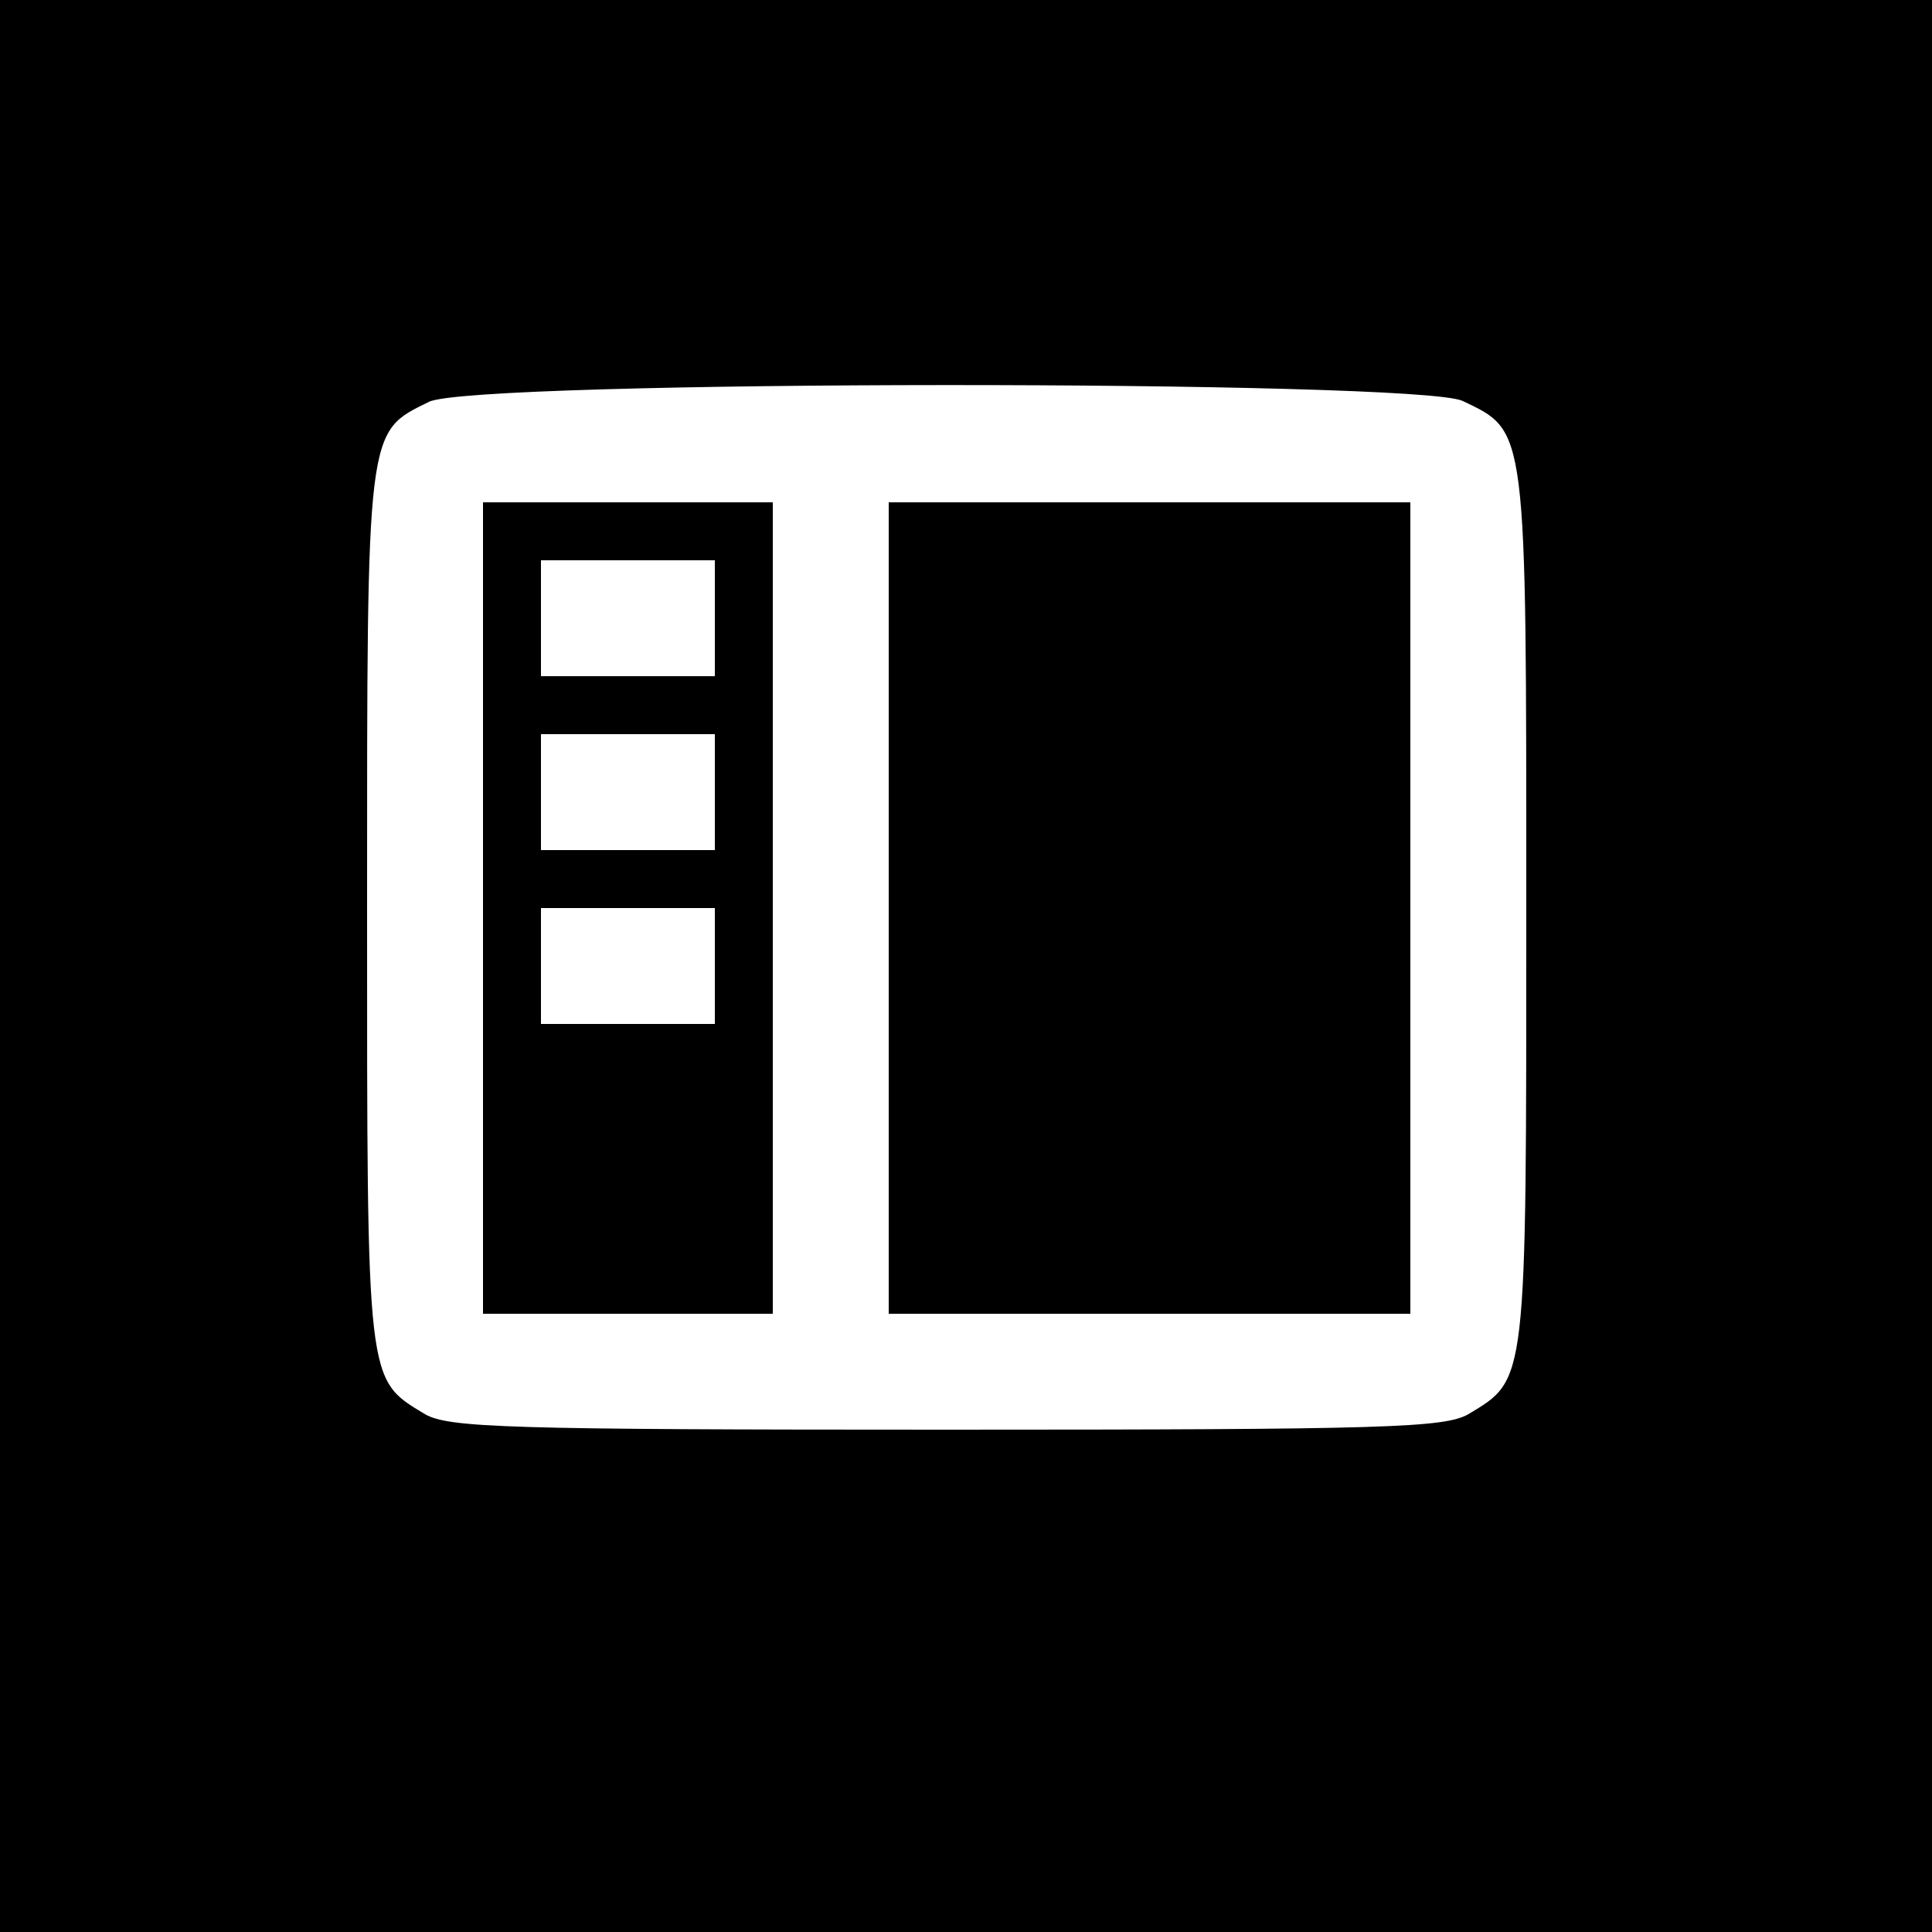
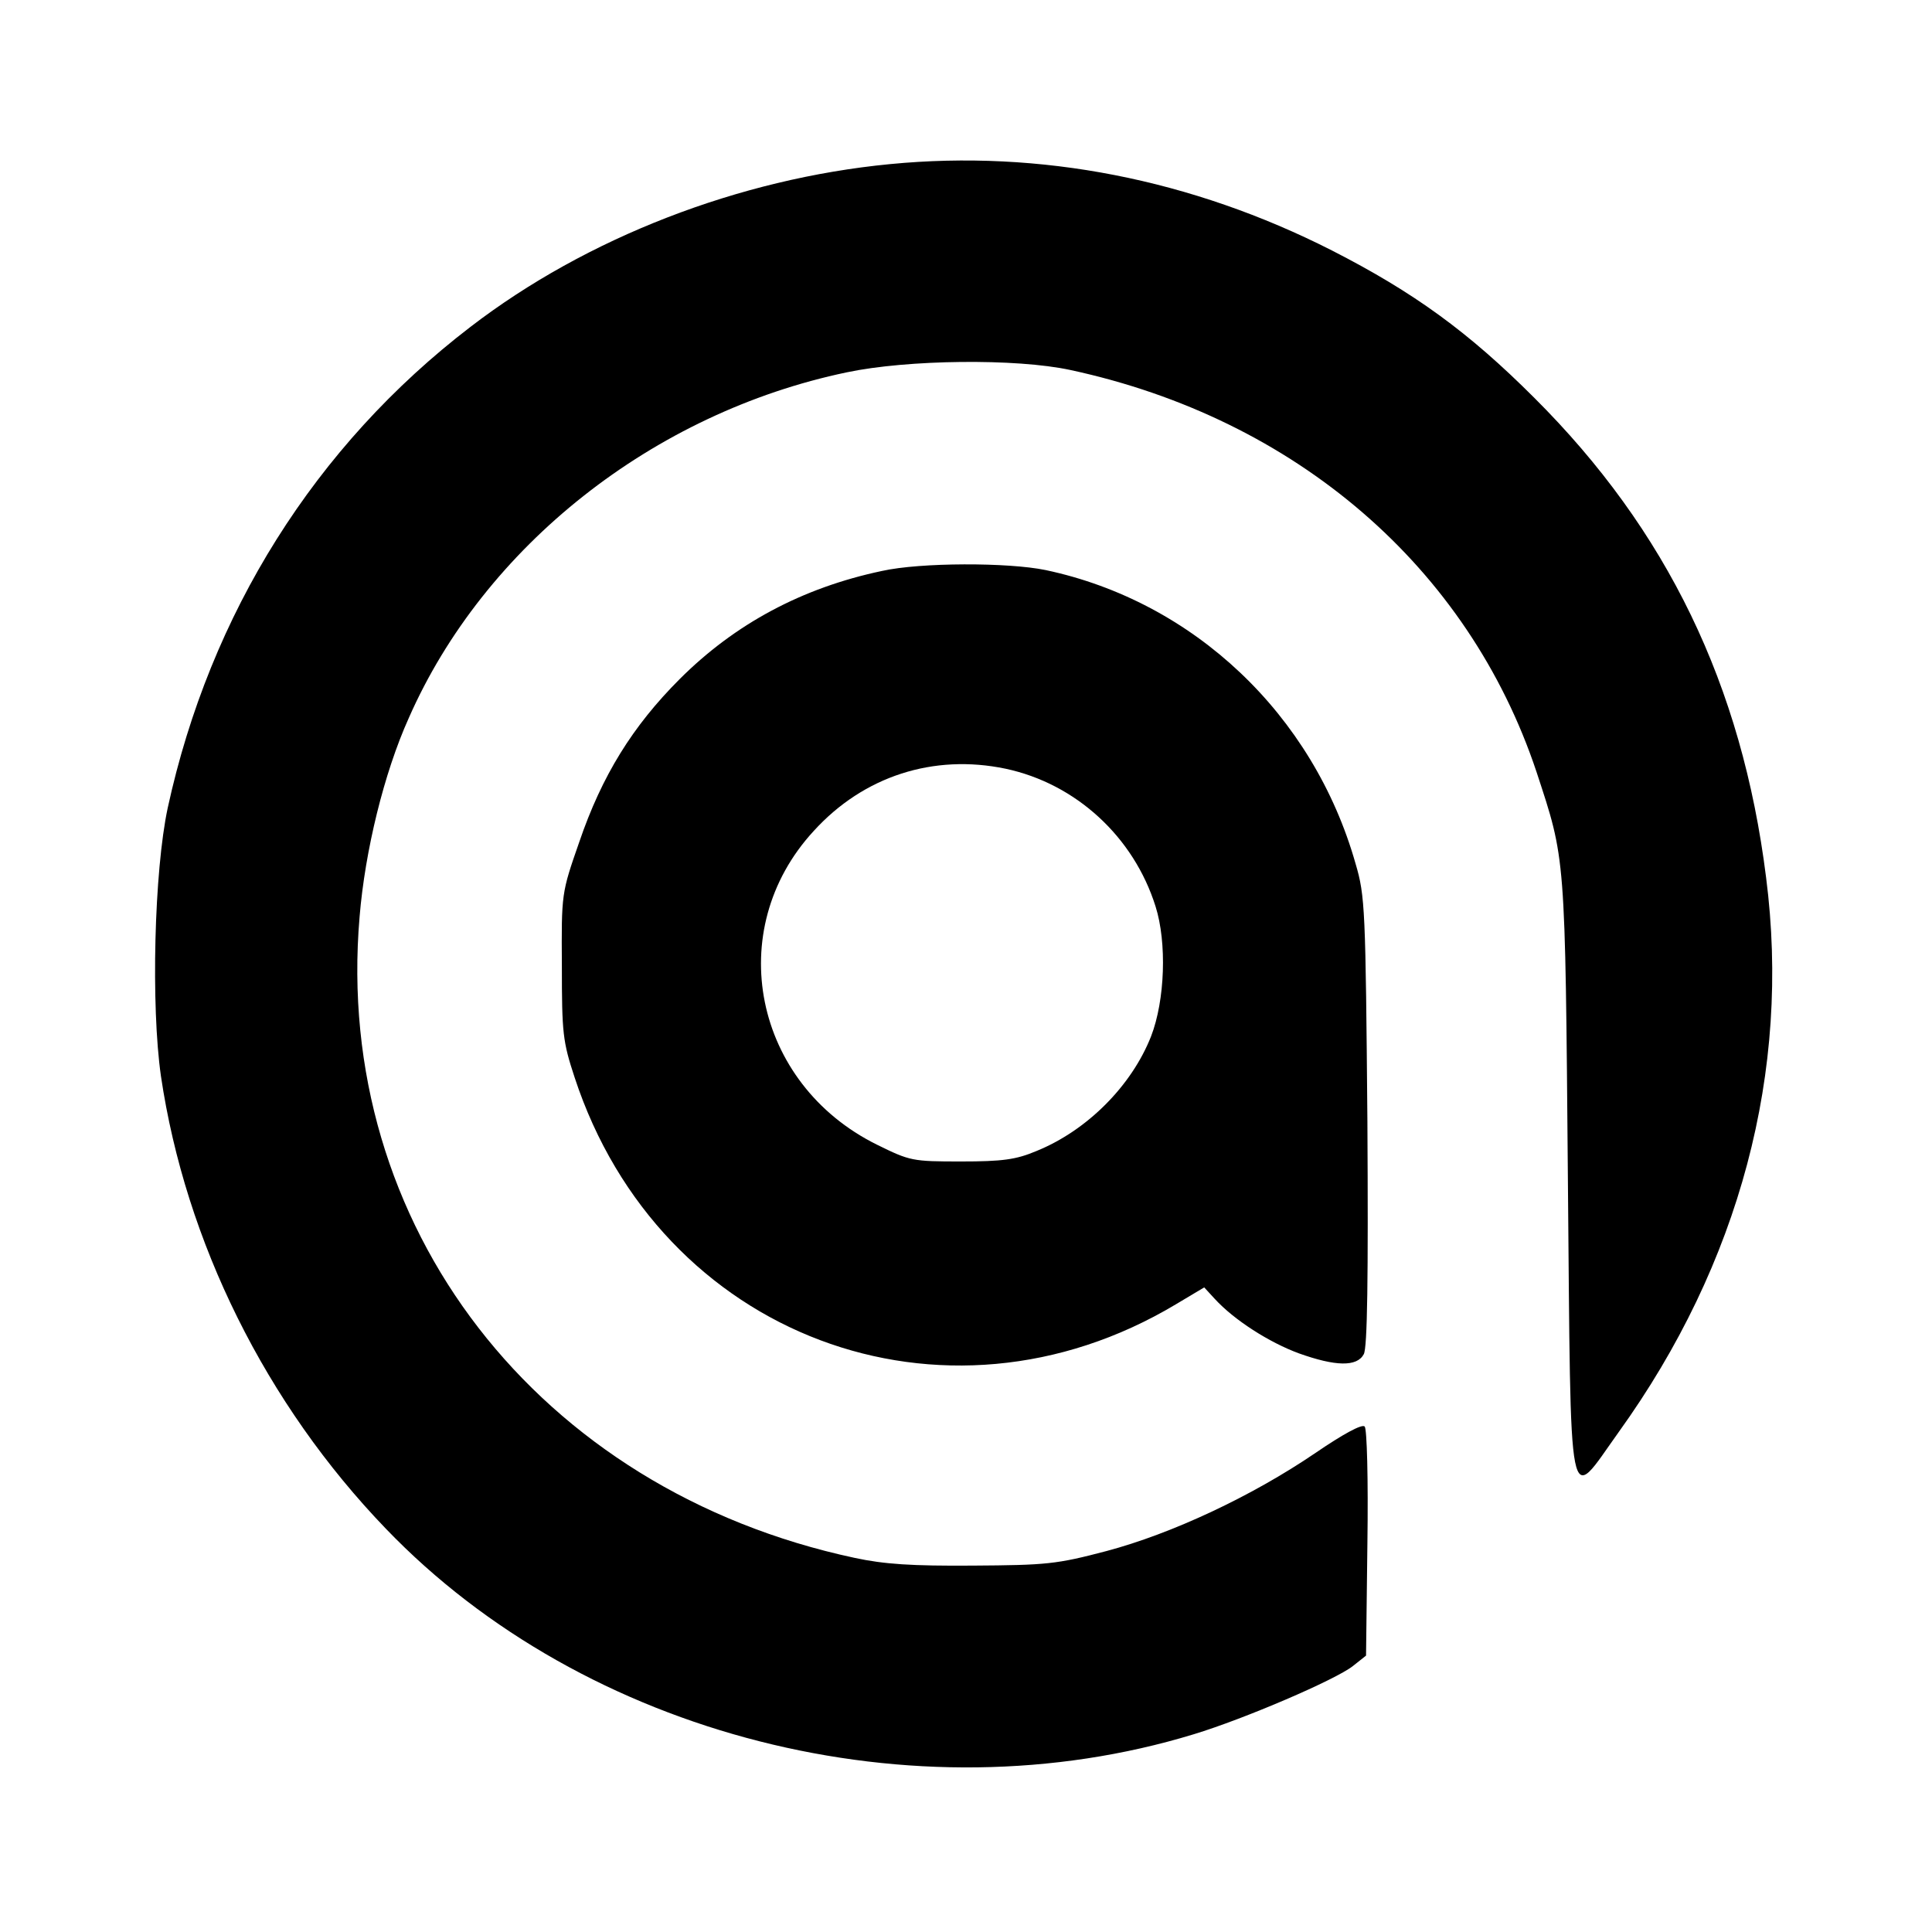
- <svg xmlns="http://www.w3.org/2000/svg" version="1" width="266.667" height="266.667" viewBox="0 0 200 200">
-   <path d="M0 100v100h200V0H0v100zm151.4-58.5c6.7 3.2 6.6 2.4 6.6 52.5 0 49.6.1 48.7-6 52.4-2.5 1.4-8.4 1.6-54 1.6s-51.5-.2-54-1.6c-6.1-3.7-6-2.8-6-52.4 0-50-.1-49.2 6.4-52.4 4.6-2.3 102.2-2.3 107-.1z" />
-   <path d="M50 94v42h30V52H50v42zm24-30v6H56V58h18v6zm0 18v6H56V76h18v6zm0 18v6H56V94h18v6zM92 94v42h54V52H92v42z" />
+ <svg xmlns="http://www.w3.org/2000/svg" version="1.0" width="425pt" height="425pt" viewBox="0 0 425 425" preserveAspectRatio="xMidYMid meet">
+   <g transform="translate(0,425) scale(0.1,-0.1)" fill="#000000" stroke="none">
+     <path d="M1958 3889 c-332 -32 -668 -162 -923 -358 -342 -262 -573 -631 -666 -1058 -30 -140 -37 -436 -15 -590 54 -365 231 -722 495 -996 438 -456 1161 -640 1777 -452 112 34 312 120 350 150 l29 23 3 247 c2 142 -1 252 -6 257 -6 6 -48 -17 -108 -58 -141 -96 -317 -178 -460 -216 -110 -29 -132 -31 -294 -32 -134 -1 -195 3 -260 17 -697 149 -1147 731 -1089 1410 12 146 54 317 108 437 166 378 538 672 964 761 133 28 372 31 492 5 496 -107 875 -434 1025 -884 64 -195 63 -176 69 -892 7 -764 -2 -719 112 -560 266 370 379 794 324 1220 -53 423 -218 764 -510 1055 -145 145 -265 232 -445 324 -309 157 -642 222 -972 190z" />
+     <path d="M1940 2994 c-175 -37 -323 -116 -445 -238 -103 -103 -171 -212 -221 -359 -39 -112 -39 -112 -38 -272 0 -148 2 -166 28 -245 187 -570 812 -805 1323 -499 l62 37 23 -25 c43 -47 120 -96 185 -120 81 -29 128 -30 143 -2 8 14 10 166 8 512 -4 467 -5 496 -26 567 -93 328 -356 577 -682 646 -82 17 -275 17 -360 -2z m272 -435 c155 -33 282 -150 330 -303 25 -79 21 -206 -10 -286 -43 -109 -141 -207 -252 -252 -45 -19 -75 -23 -166 -23 -107 0 -112 1 -185 37 -271 134 -340 472 -139 690 110 121 264 170 422 137z" />
+   </g>
</svg>
